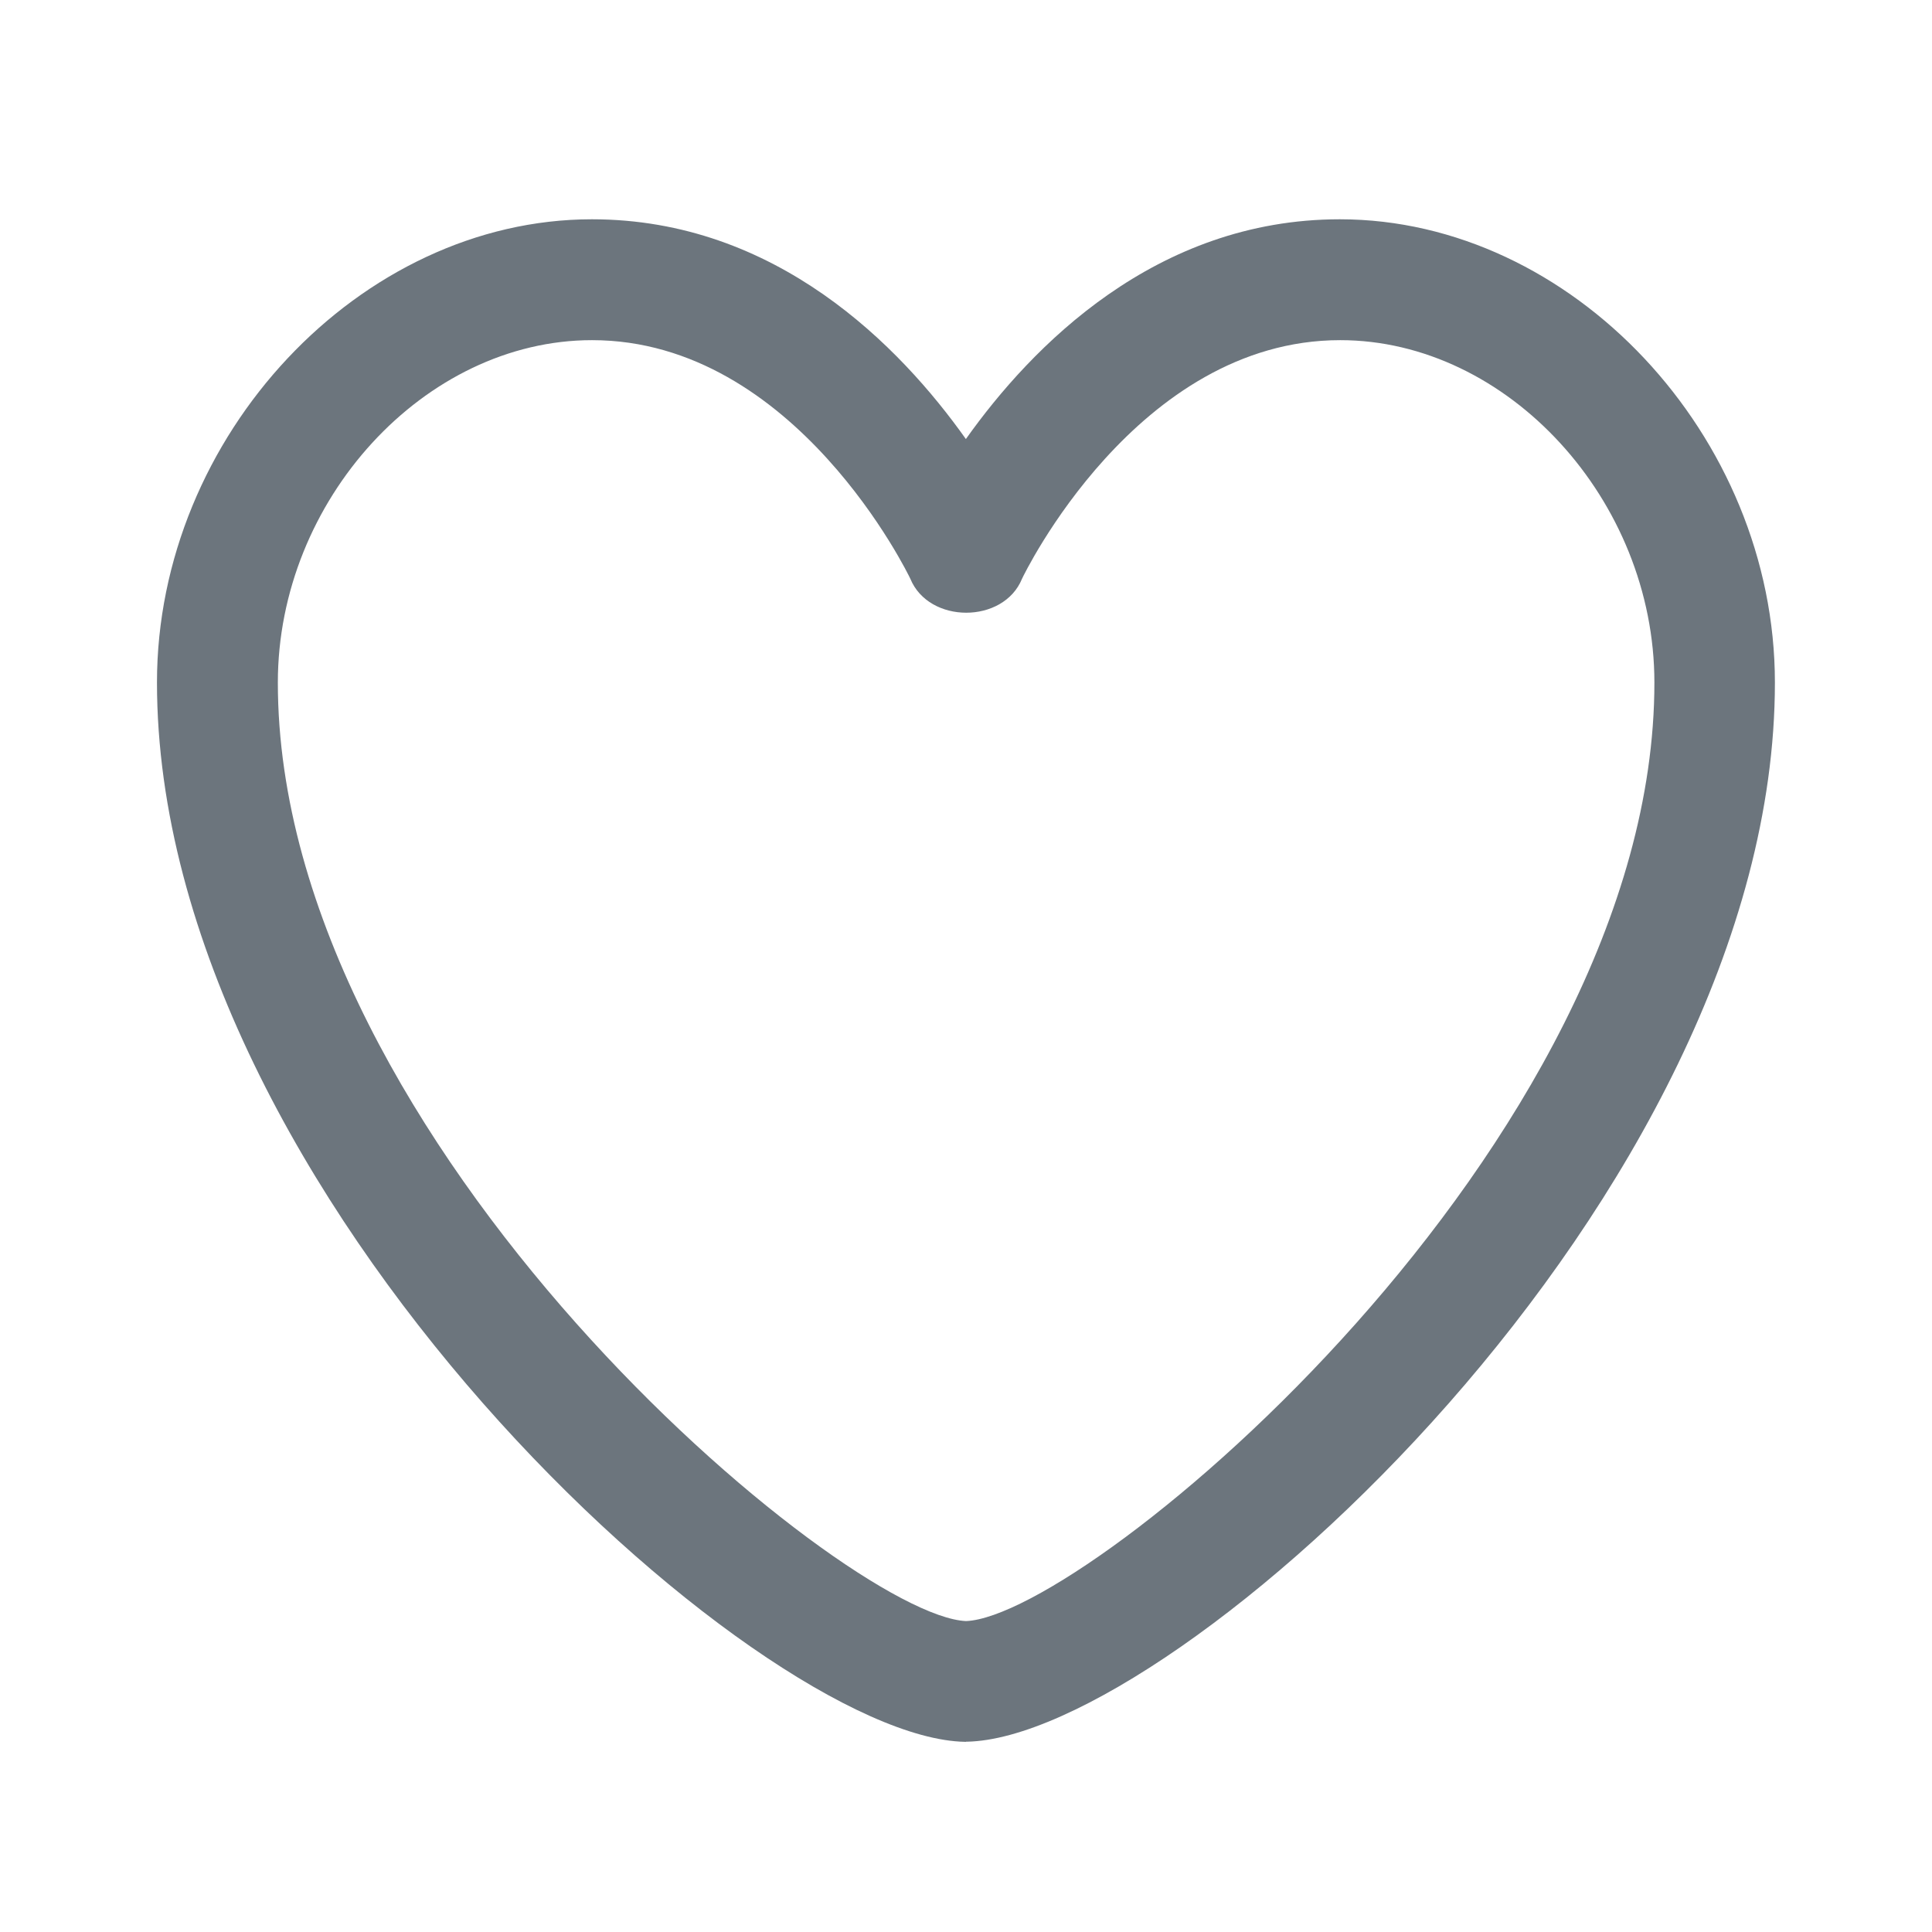
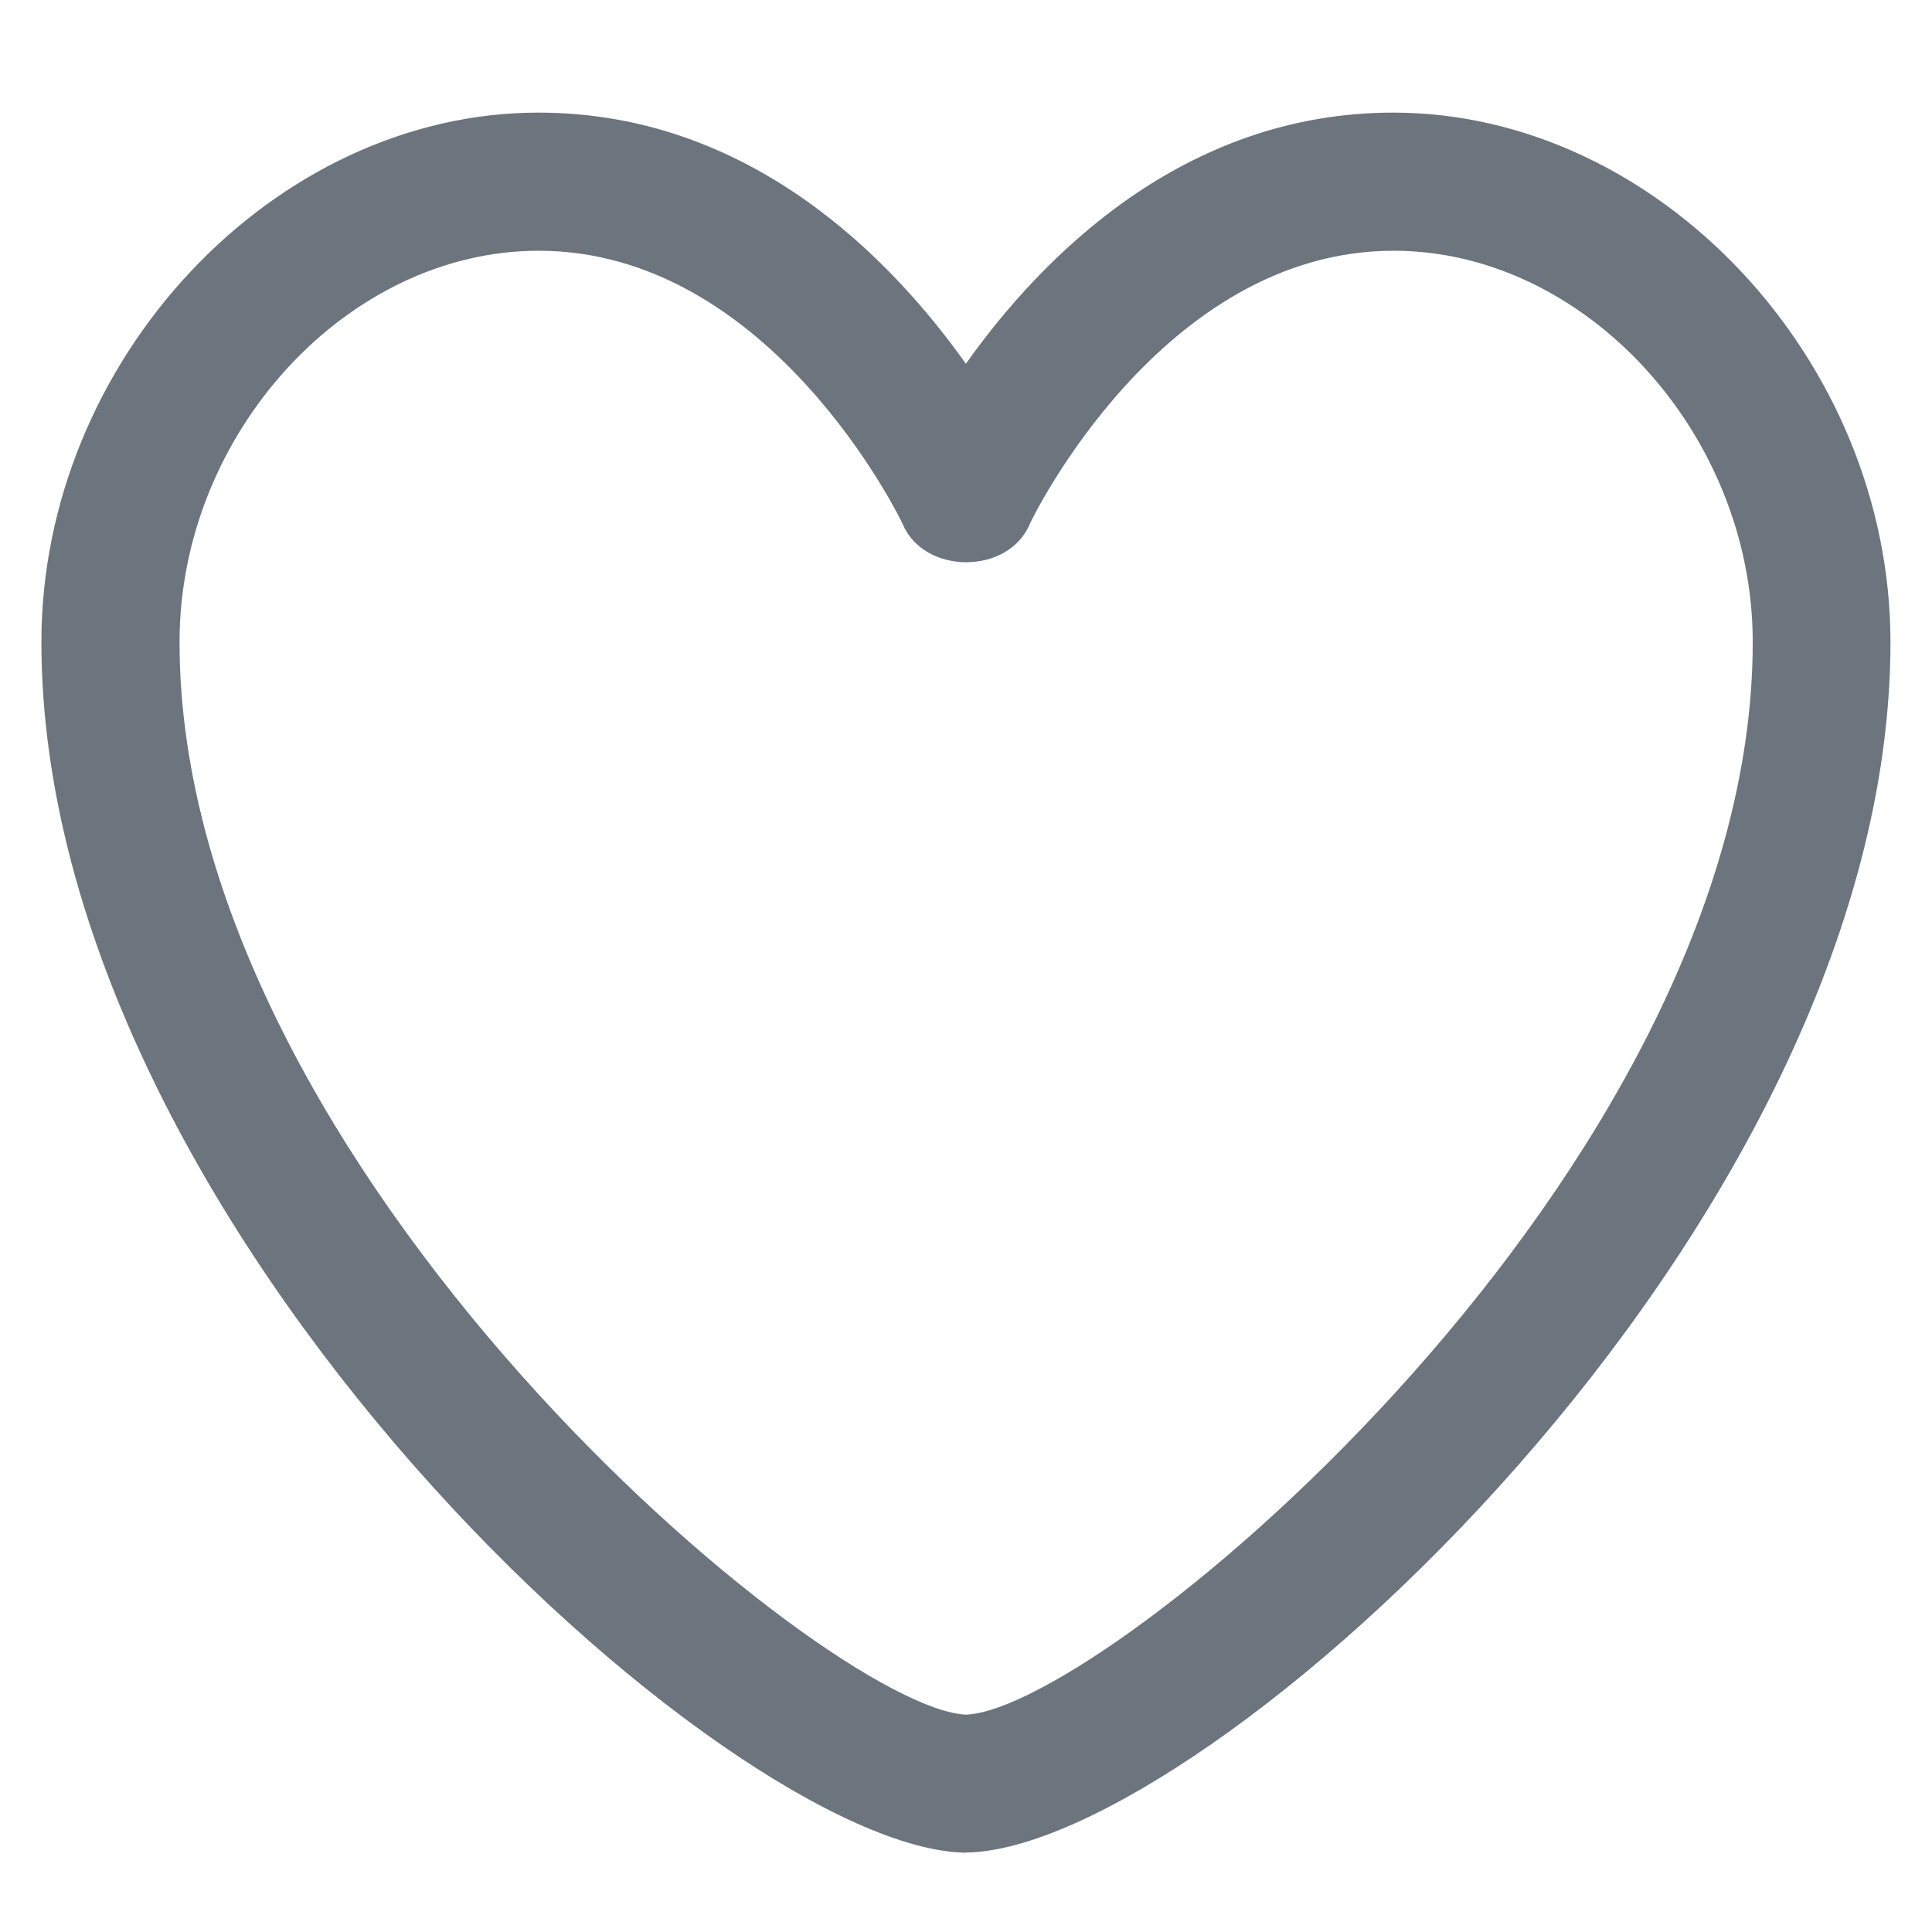
- <svg xmlns="http://www.w3.org/2000/svg" width="16" height="16" viewBox="0 0 16 16" fill="none">
-   <path d="M8 14.425H7.991C6.269 14.393 1.3 9.904 1.3 5.652C1.3 3.609 2.983 1.816 4.902 1.816C6.429 1.816 7.455 2.869 7.999 3.636C8.542 2.871 9.569 1.816 11.096 1.816C13.016 1.816 14.699 3.609 14.699 5.653C14.699 9.903 9.729 14.393 8.007 14.424H8V14.425ZM4.903 2.817C3.516 2.817 2.301 4.142 2.301 5.653C2.301 9.48 6.99 13.384 8.001 13.425C9.013 13.384 13.701 9.481 13.701 5.653C13.701 4.142 12.485 2.817 11.099 2.817C9.413 2.817 8.472 4.774 8.464 4.793C8.311 5.168 7.693 5.168 7.539 4.793C7.53 4.773 6.589 2.817 4.903 2.817H4.903Z" fill="#6C757D" />
+ <svg xmlns="http://www.w3.org/2000/svg" width="14" height="14" viewBox="0 0 14 14" fill="none">
+   <path d="M7 13.425H6.991C5.269 13.393 0.3 8.904 0.3 4.652C0.3 2.609 1.983 0.816 3.902 0.816C5.429 0.816 6.455 1.869 6.999 2.636C7.542 1.871 8.569 0.816 10.096 0.816C12.016 0.816 13.699 2.609 13.699 4.653C13.699 8.903 8.729 13.393 7.007 13.424H7V13.425ZM3.903 1.817C2.516 1.817 1.301 3.142 1.301 4.653C1.301 8.48 5.99 12.384 7.001 12.425C8.013 12.384 12.701 8.481 12.701 4.653C12.701 3.142 11.485 1.817 10.099 1.817C8.413 1.817 7.472 3.774 7.464 3.793C7.311 4.168 6.693 4.168 6.539 3.793C6.53 3.773 5.589 1.817 3.903 1.817H3.903Z" fill="#6C757D" />
</svg>
